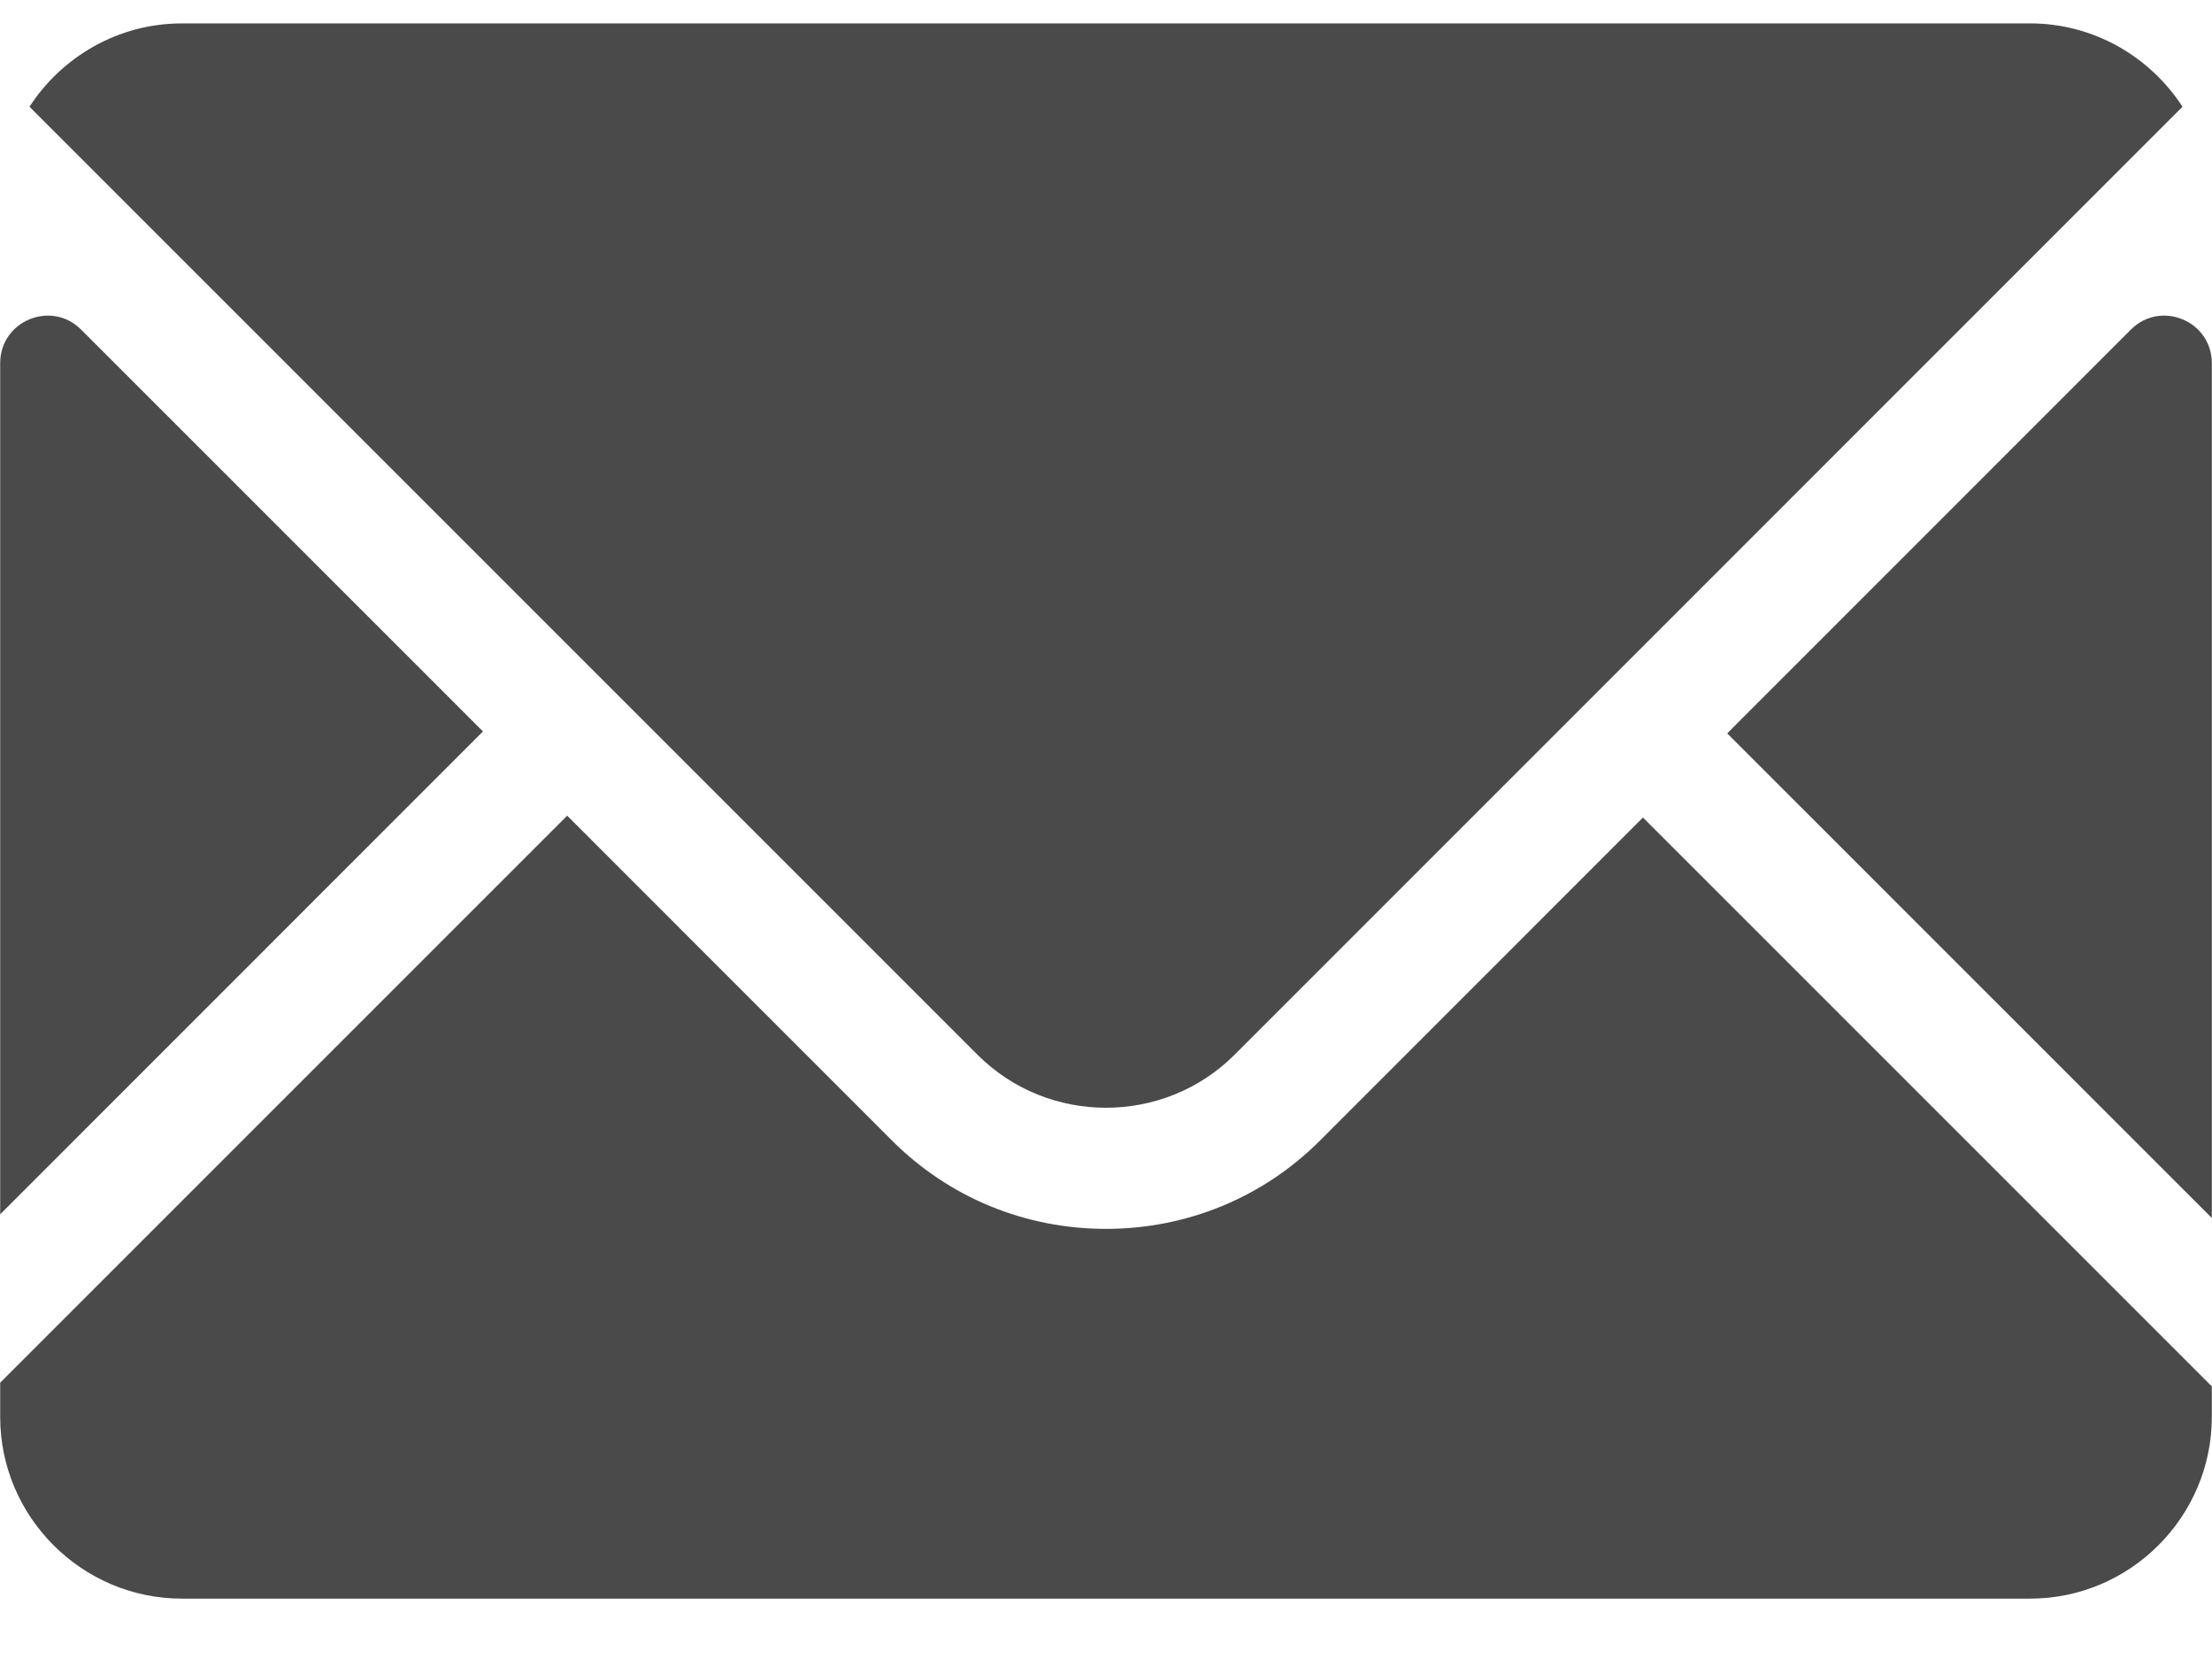
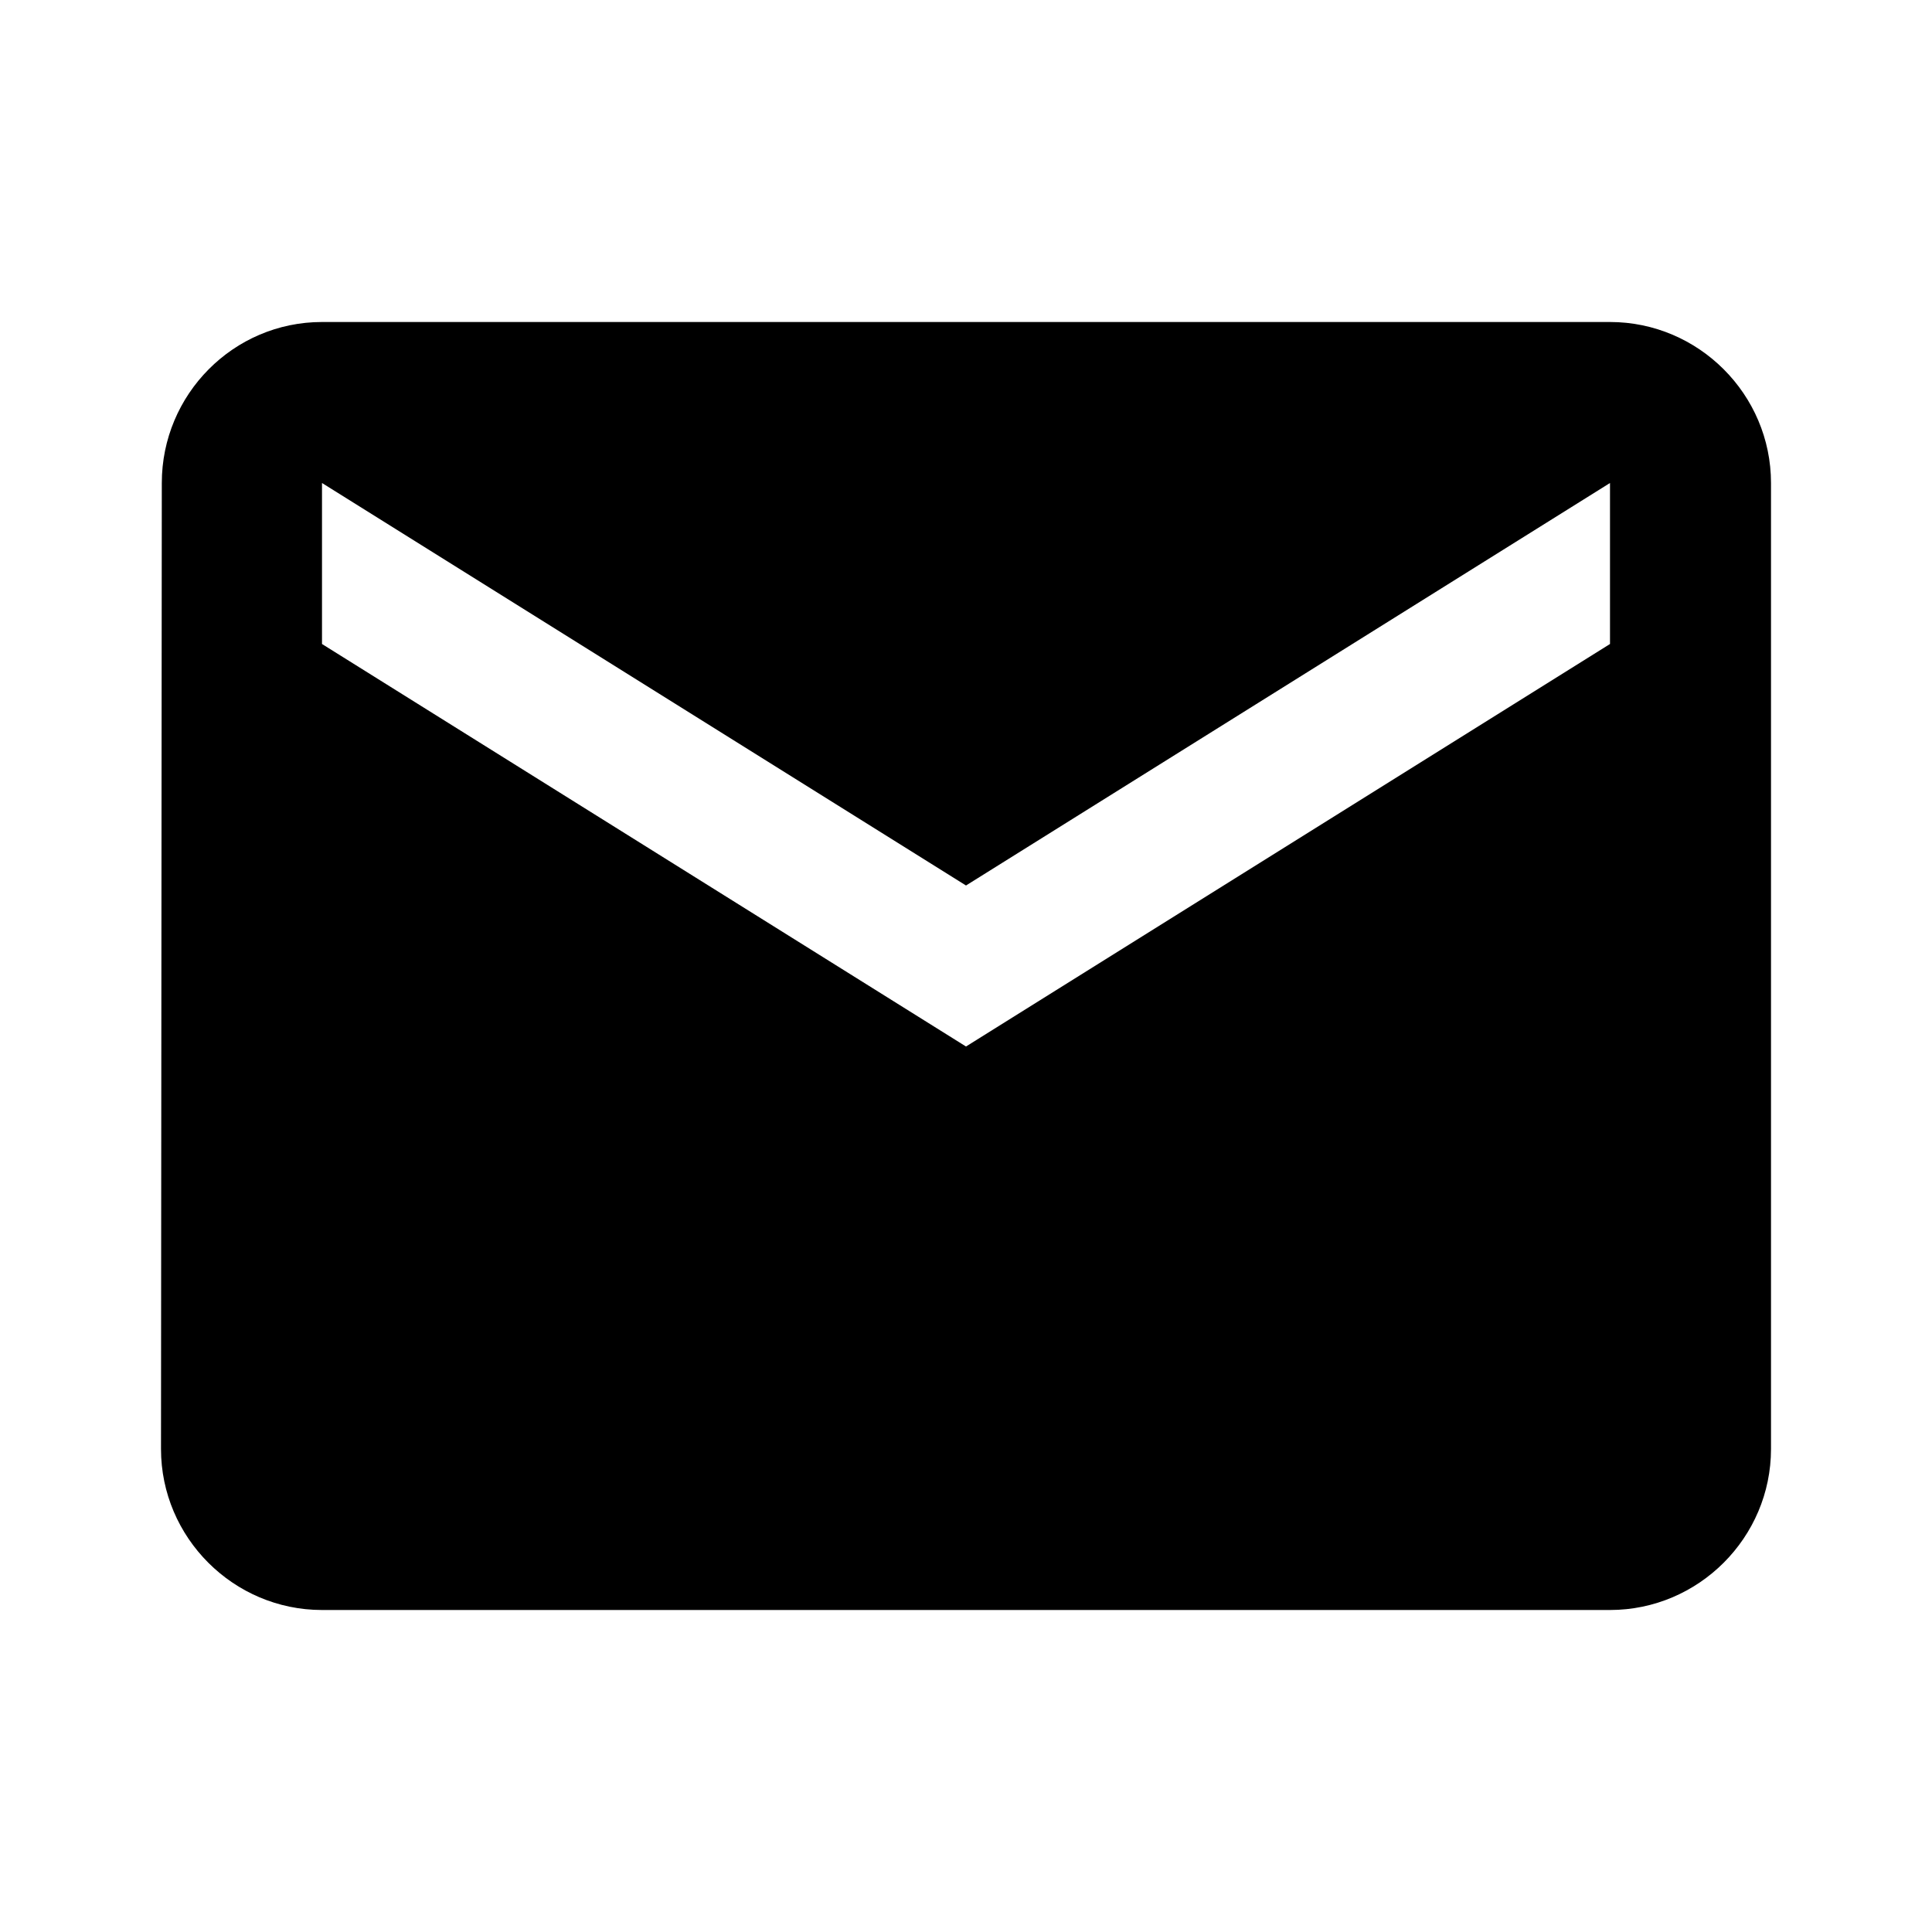
- <svg xmlns="http://www.w3.org/2000/svg" width="24px" height="18px" viewBox="0 0 24 18" version="1.1">
-   <path fill="#4A4A4A" d="M14.323,12.374 C13.704,12.993 12.879,13.333 12,13.333 C11.121,13.333 10.296,12.993 9.677,12.374 L6.154,8.85 L0.002,15.002 L0.002,15.374 C0.002,16.458 0.889,17.345 1.973,17.345 L22.027,17.345 C23.111,17.345 23.998,16.458 23.998,15.374 L23.998,15.042 L17.826,8.87 L14.323,12.374 Z" id="Shape" />
-   <path fill="#4A4A4A" d="M0.88,3.576 C0.556,3.252 0.002,3.482 0.002,3.94 L0.002,13.175 L5.24,7.936 L0.88,3.576 Z" id="Shape" />
-   <path fill="#4A4A4A" d="M23.998,3.94 C23.998,3.482 23.444,3.252 23.12,3.576 L18.74,7.957 L23.998,13.215 L23.998,3.94 L23.998,3.94 Z" id="Shape" />
-   <path fill="#4A4A4A" d="M12,12.019 C12.505,12.019 13.01,11.828 13.394,11.445 L23.68,1.158 C23.328,0.616 22.718,0.254 22.027,0.254 L1.973,0.254 C1.282,0.254 0.672,0.616 0.32,1.158 L10.607,11.445 C10.99,11.828 11.495,12.019 12,12.019 Z" id="Shape" />
+ <svg xmlns="http://www.w3.org/2000/svg" height="24" viewBox="0 0 24 24" width="24">
+   <path d="M20 4H4c-1.1 0-1.99.9-1.99 2L2 18c0 1.1.9 2 2 2h16c1.1 0 2-.9 2-2V6c0-1.1-.9-2-2-2zm0 4l-8 5-8-5V6l8 5 8-5v2z" />
+   <path d="M0 0h24v24H0z" fill="none" />
</svg>
